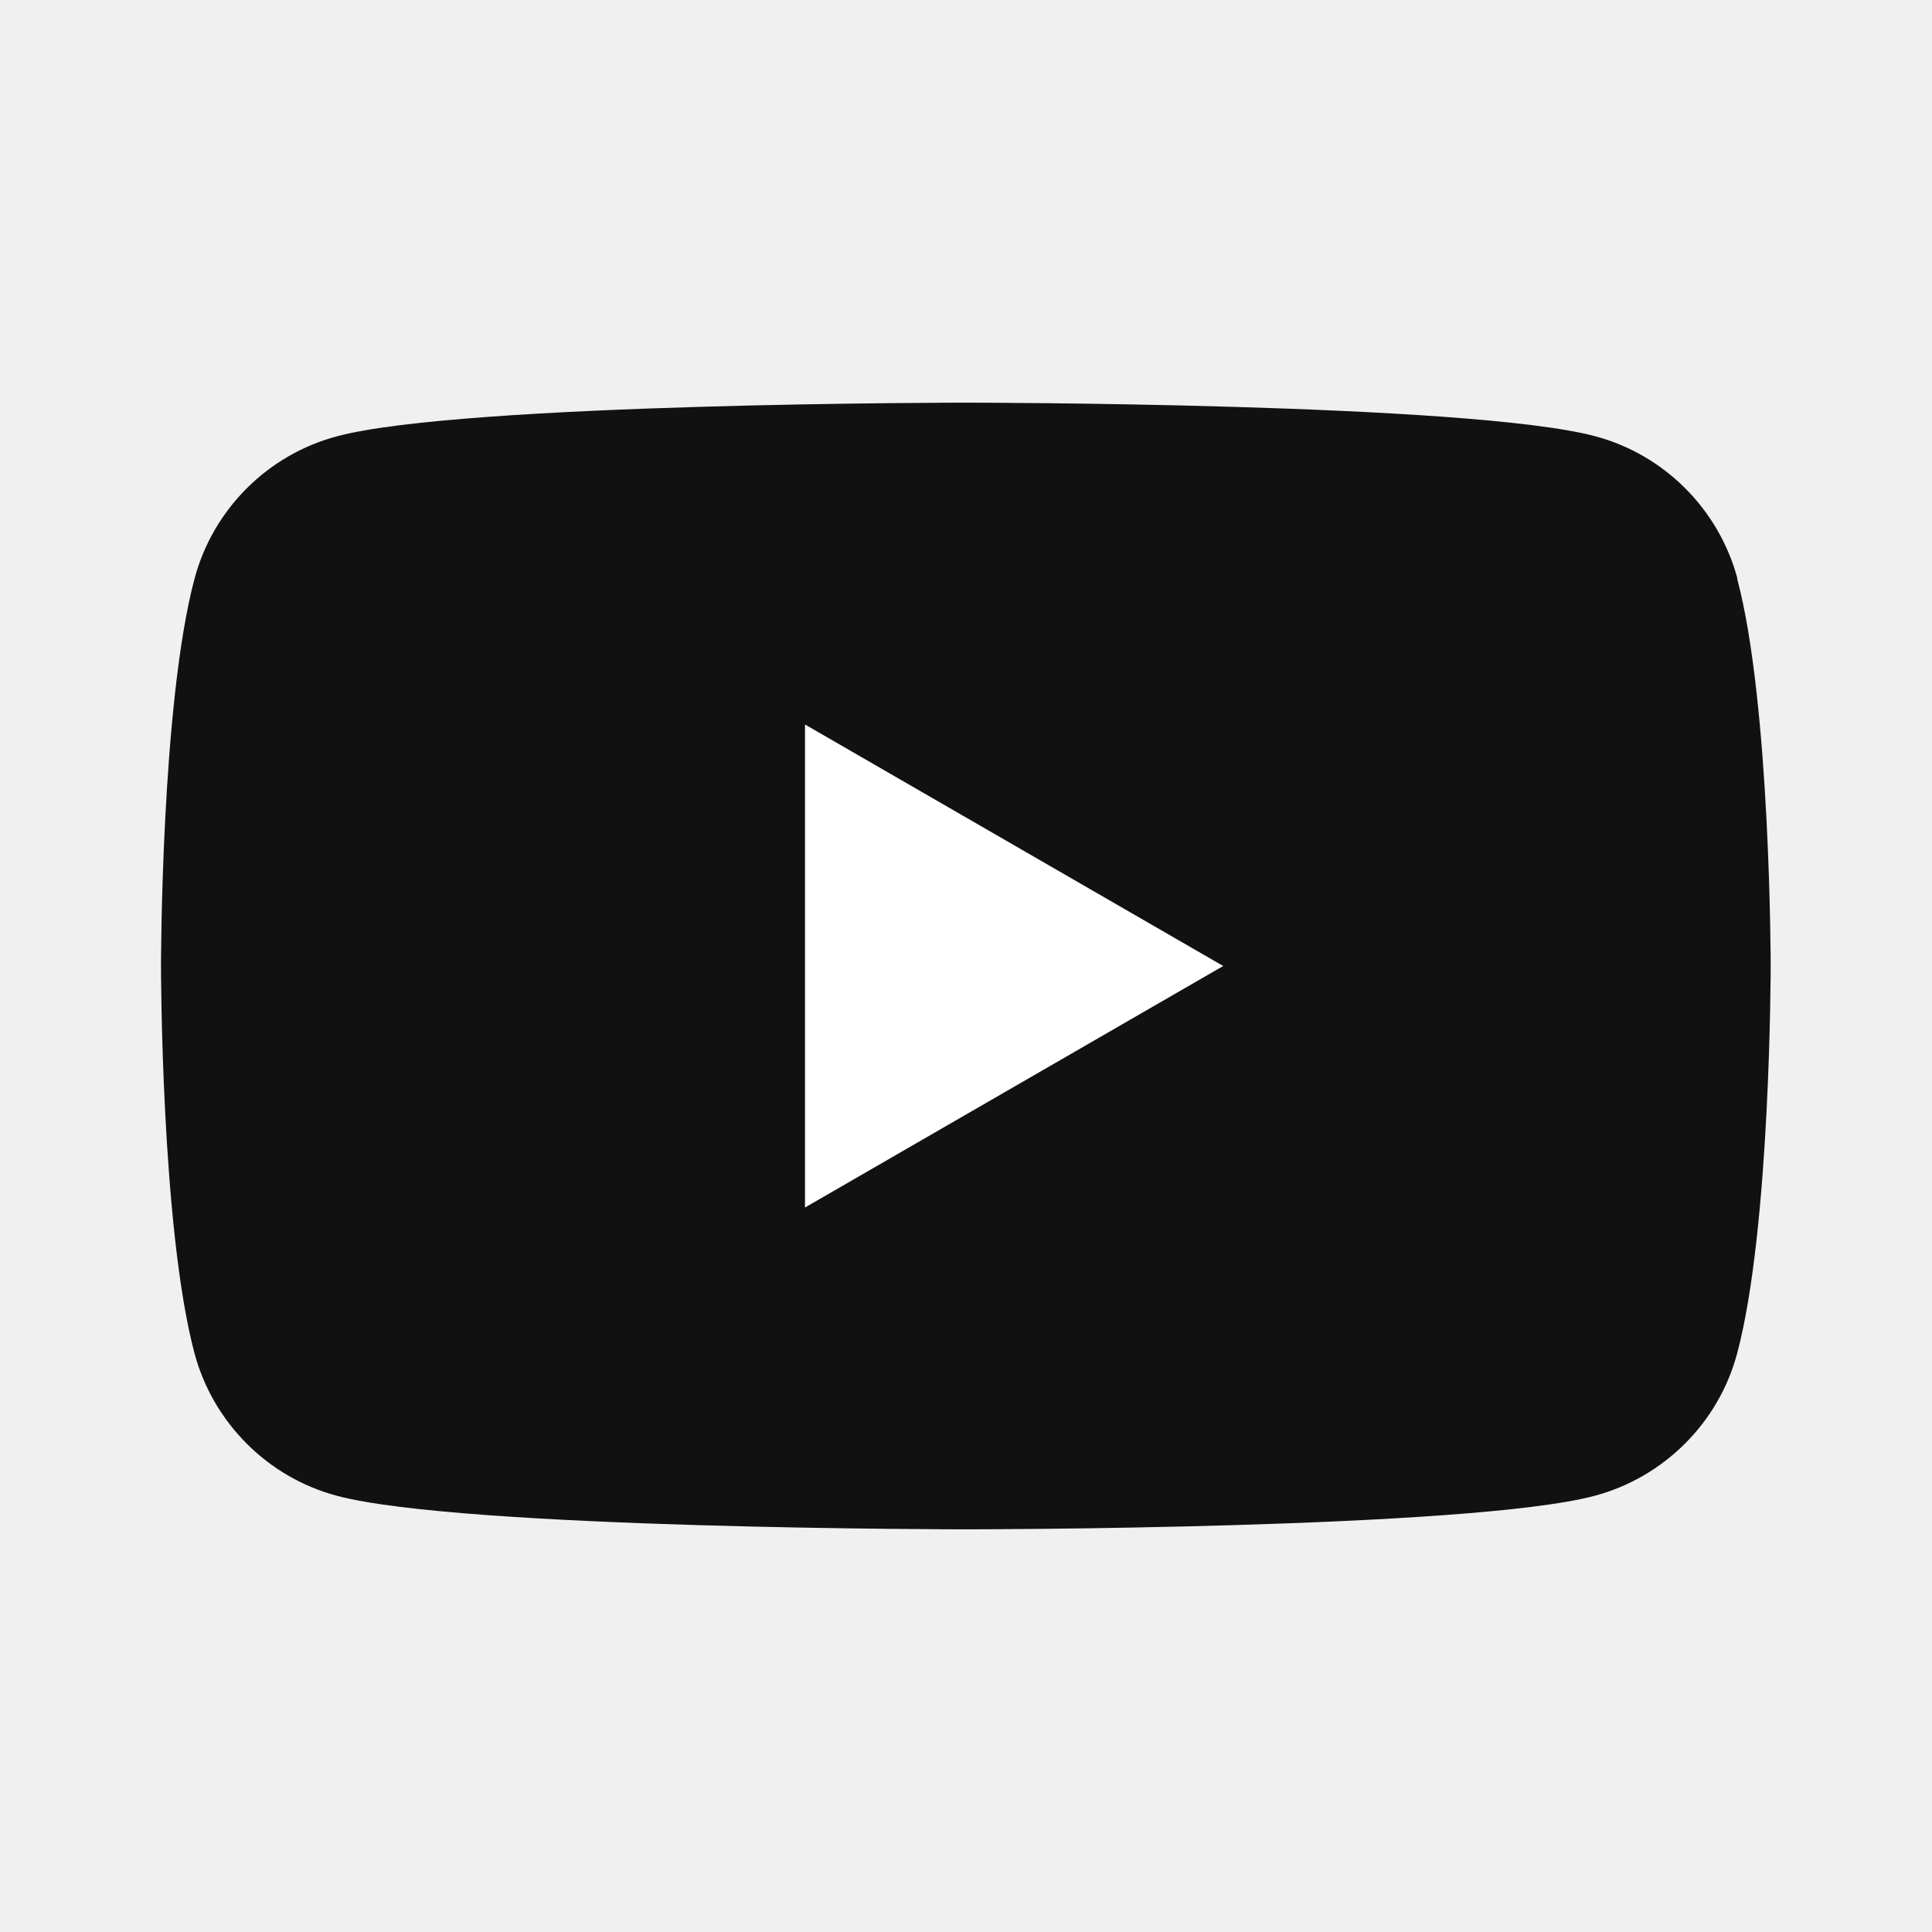
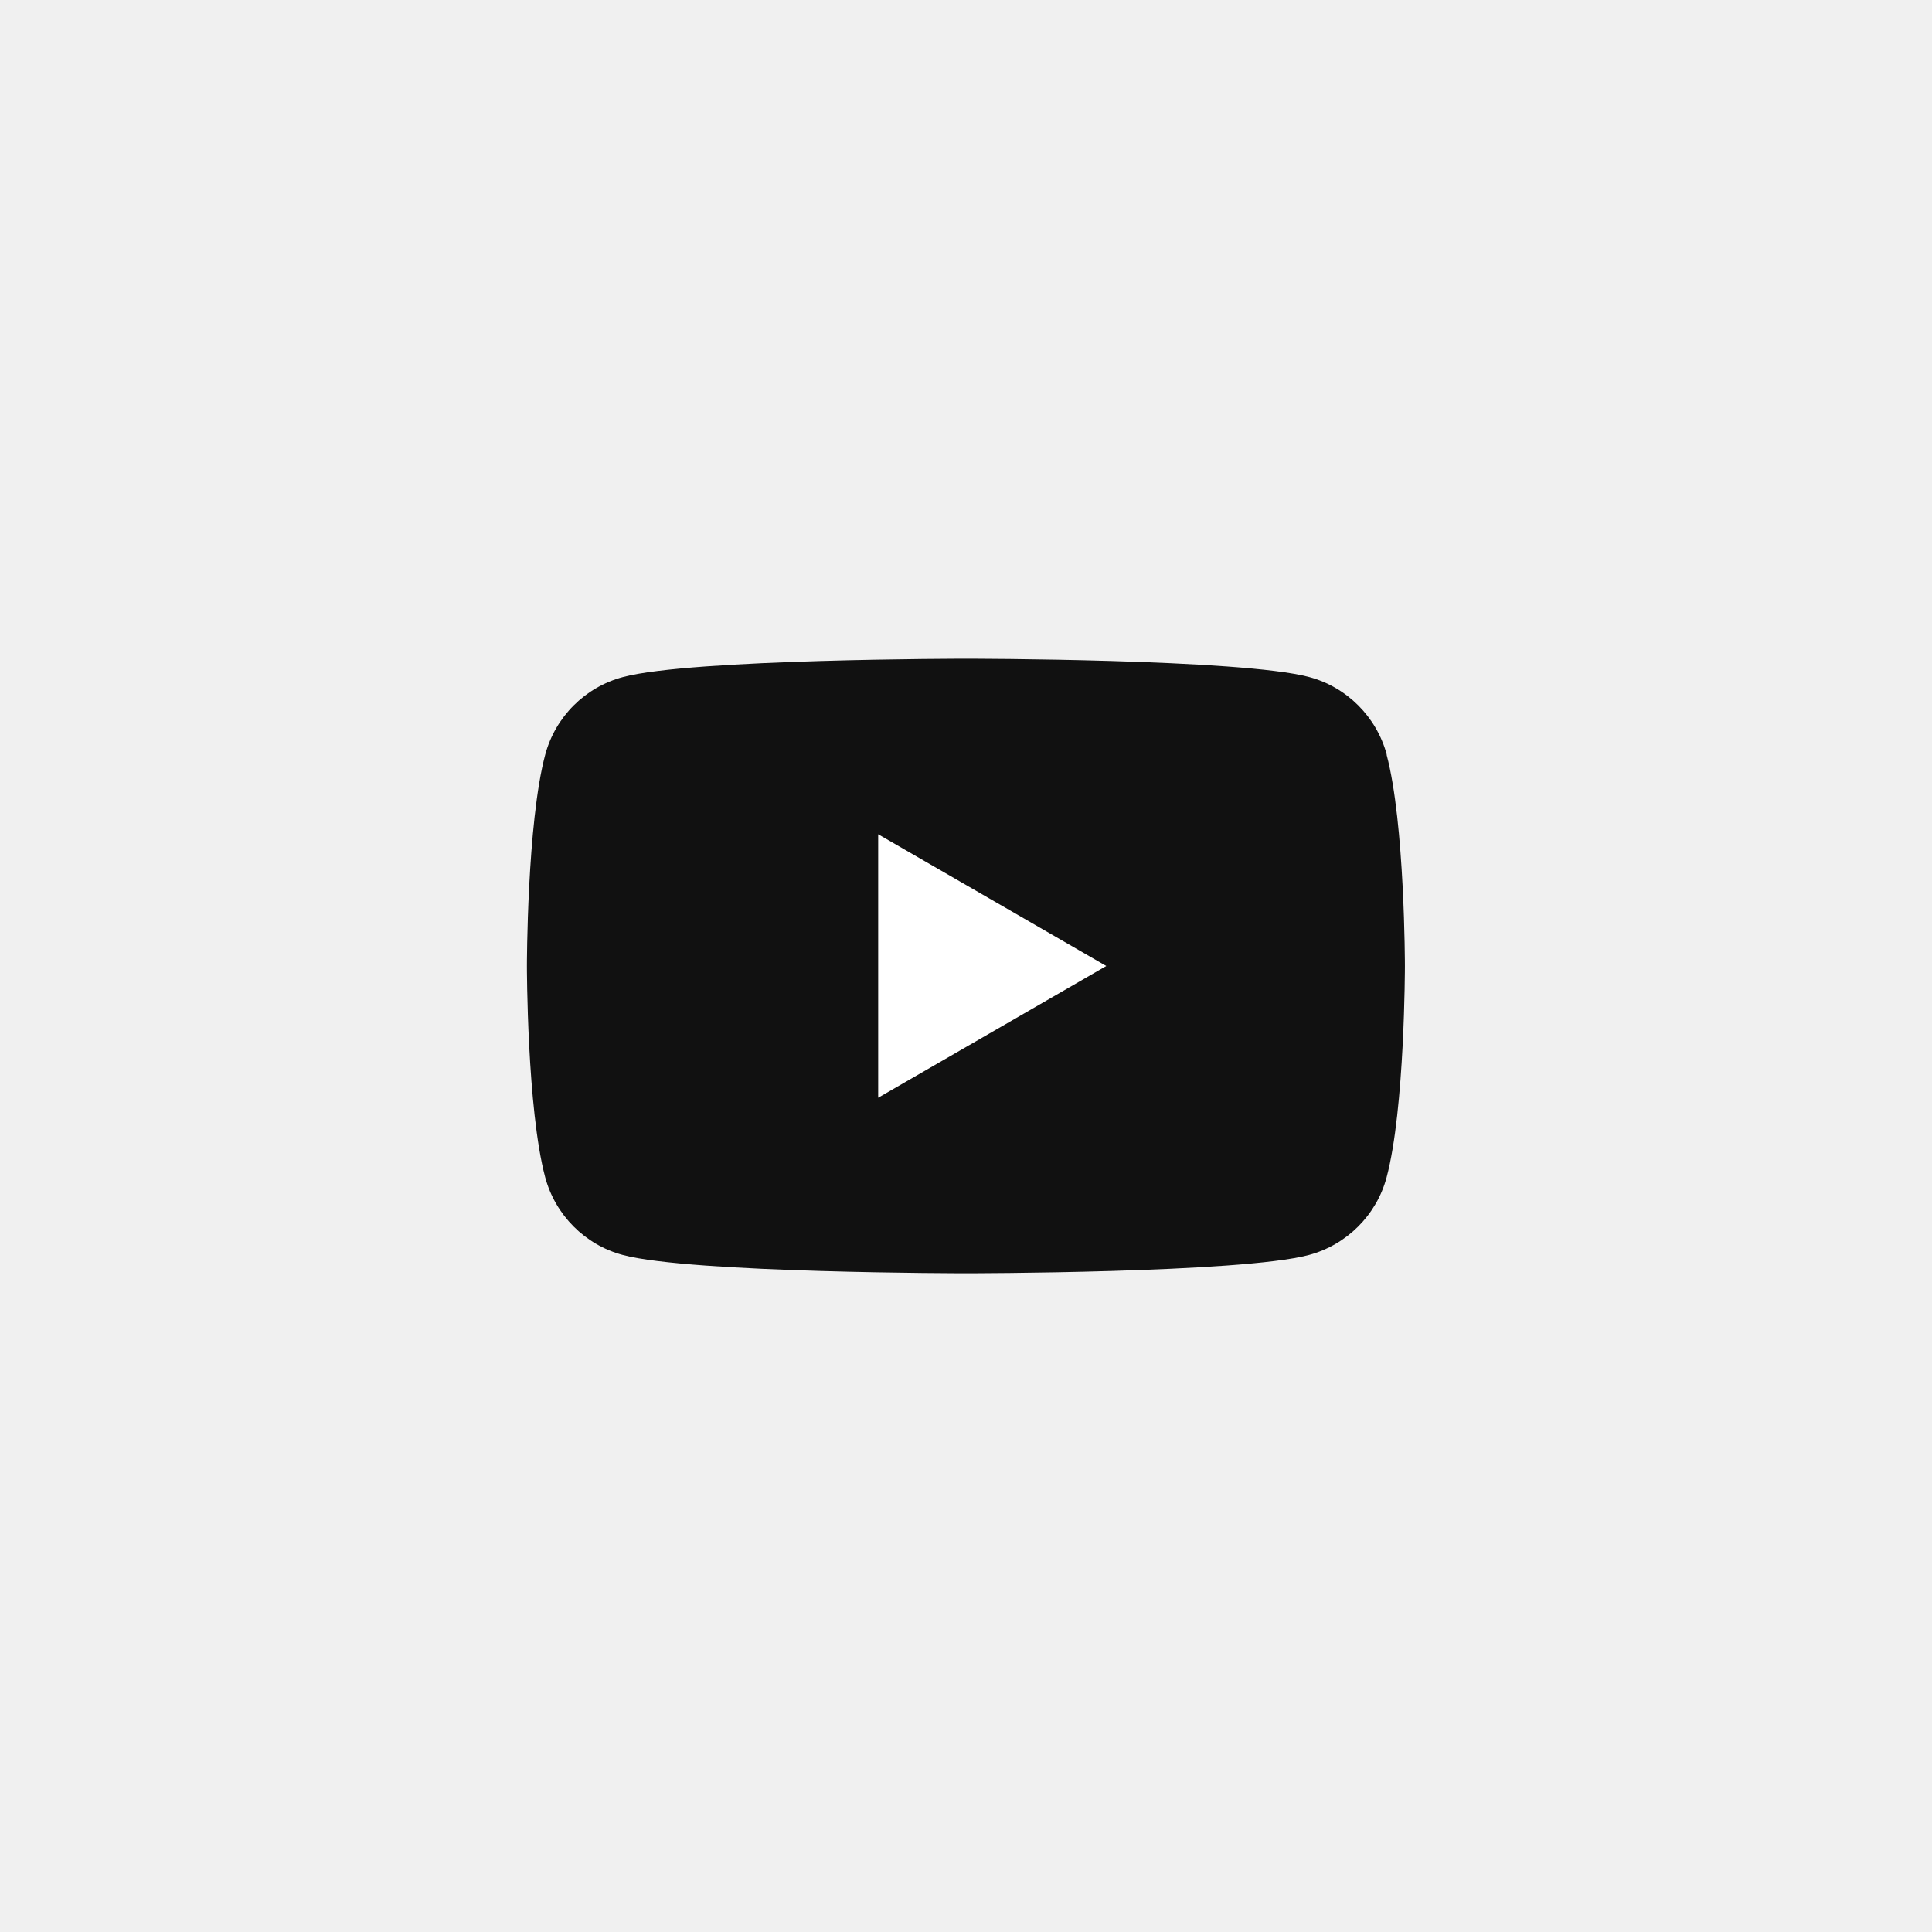
- <svg xmlns="http://www.w3.org/2000/svg" width="24" height="24" viewBox="0 0 24 24" fill="none">
-   <g clip-path="url(#clip0_136_739)">
-     <path d="M21.583 7.187C21.352 6.327 20.675 5.648 19.816 5.419C18.256 5.002 12.002 5.002 12.002 5.002C12.002 5.002 5.748 5.002 4.189 5.419C3.325 5.648 2.648 6.325 2.417 7.187C2 8.746 2 12 2 12C2 12 2 15.254 2.417 16.814C2.648 17.673 3.325 18.352 4.184 18.581C5.744 18.998 11.998 18.998 11.998 18.998C11.998 18.998 18.252 18.998 19.811 18.581C20.671 18.35 21.35 17.673 21.579 16.814C21.996 15.254 21.996 12 21.996 12C21.996 12 21.996 8.746 21.579 7.187H21.583Z" fill="#111111" />
-     <path d="M10 15L15.195 12L10 9V15Z" fill="white" />
+ <svg xmlns="http://www.w3.org/2000/svg" width="44" height="44" viewBox="0 0 44 44" fill="none">
+   <g clip-path="url(#clip0_199_737)">
+     <path d="M31.583 17.187C31.352 16.327 30.675 15.648 29.816 15.419C28.256 15.002 22.002 15.002 22.002 15.002C22.002 15.002 15.748 15.002 14.189 15.419C13.325 15.648 12.648 16.325 12.417 17.187C12 18.746 12 22 12 22C12 22 12 25.254 12.417 26.814C12.648 27.673 13.325 28.352 14.184 28.581C15.744 28.998 21.998 28.998 21.998 28.998C21.998 28.998 28.252 28.998 29.811 28.581C30.671 28.35 31.35 27.673 31.579 26.814C31.996 25.254 31.996 22 31.996 22C31.996 22 31.996 18.746 31.579 17.187H31.583Z" fill="#111111" />
+     <path d="M20 25L25.195 22L20 19V25Z" fill="white" />
  </g>
  <defs>
-     <clipPath id="clip0_136_739">
-       <rect width="20" height="14" fill="white" transform="translate(2 5)" />
+     <clipPath id="clip0_199_737">
+       <rect width="20" height="14" fill="white" transform="translate(12 15)" />
    </clipPath>
  </defs>
</svg>
